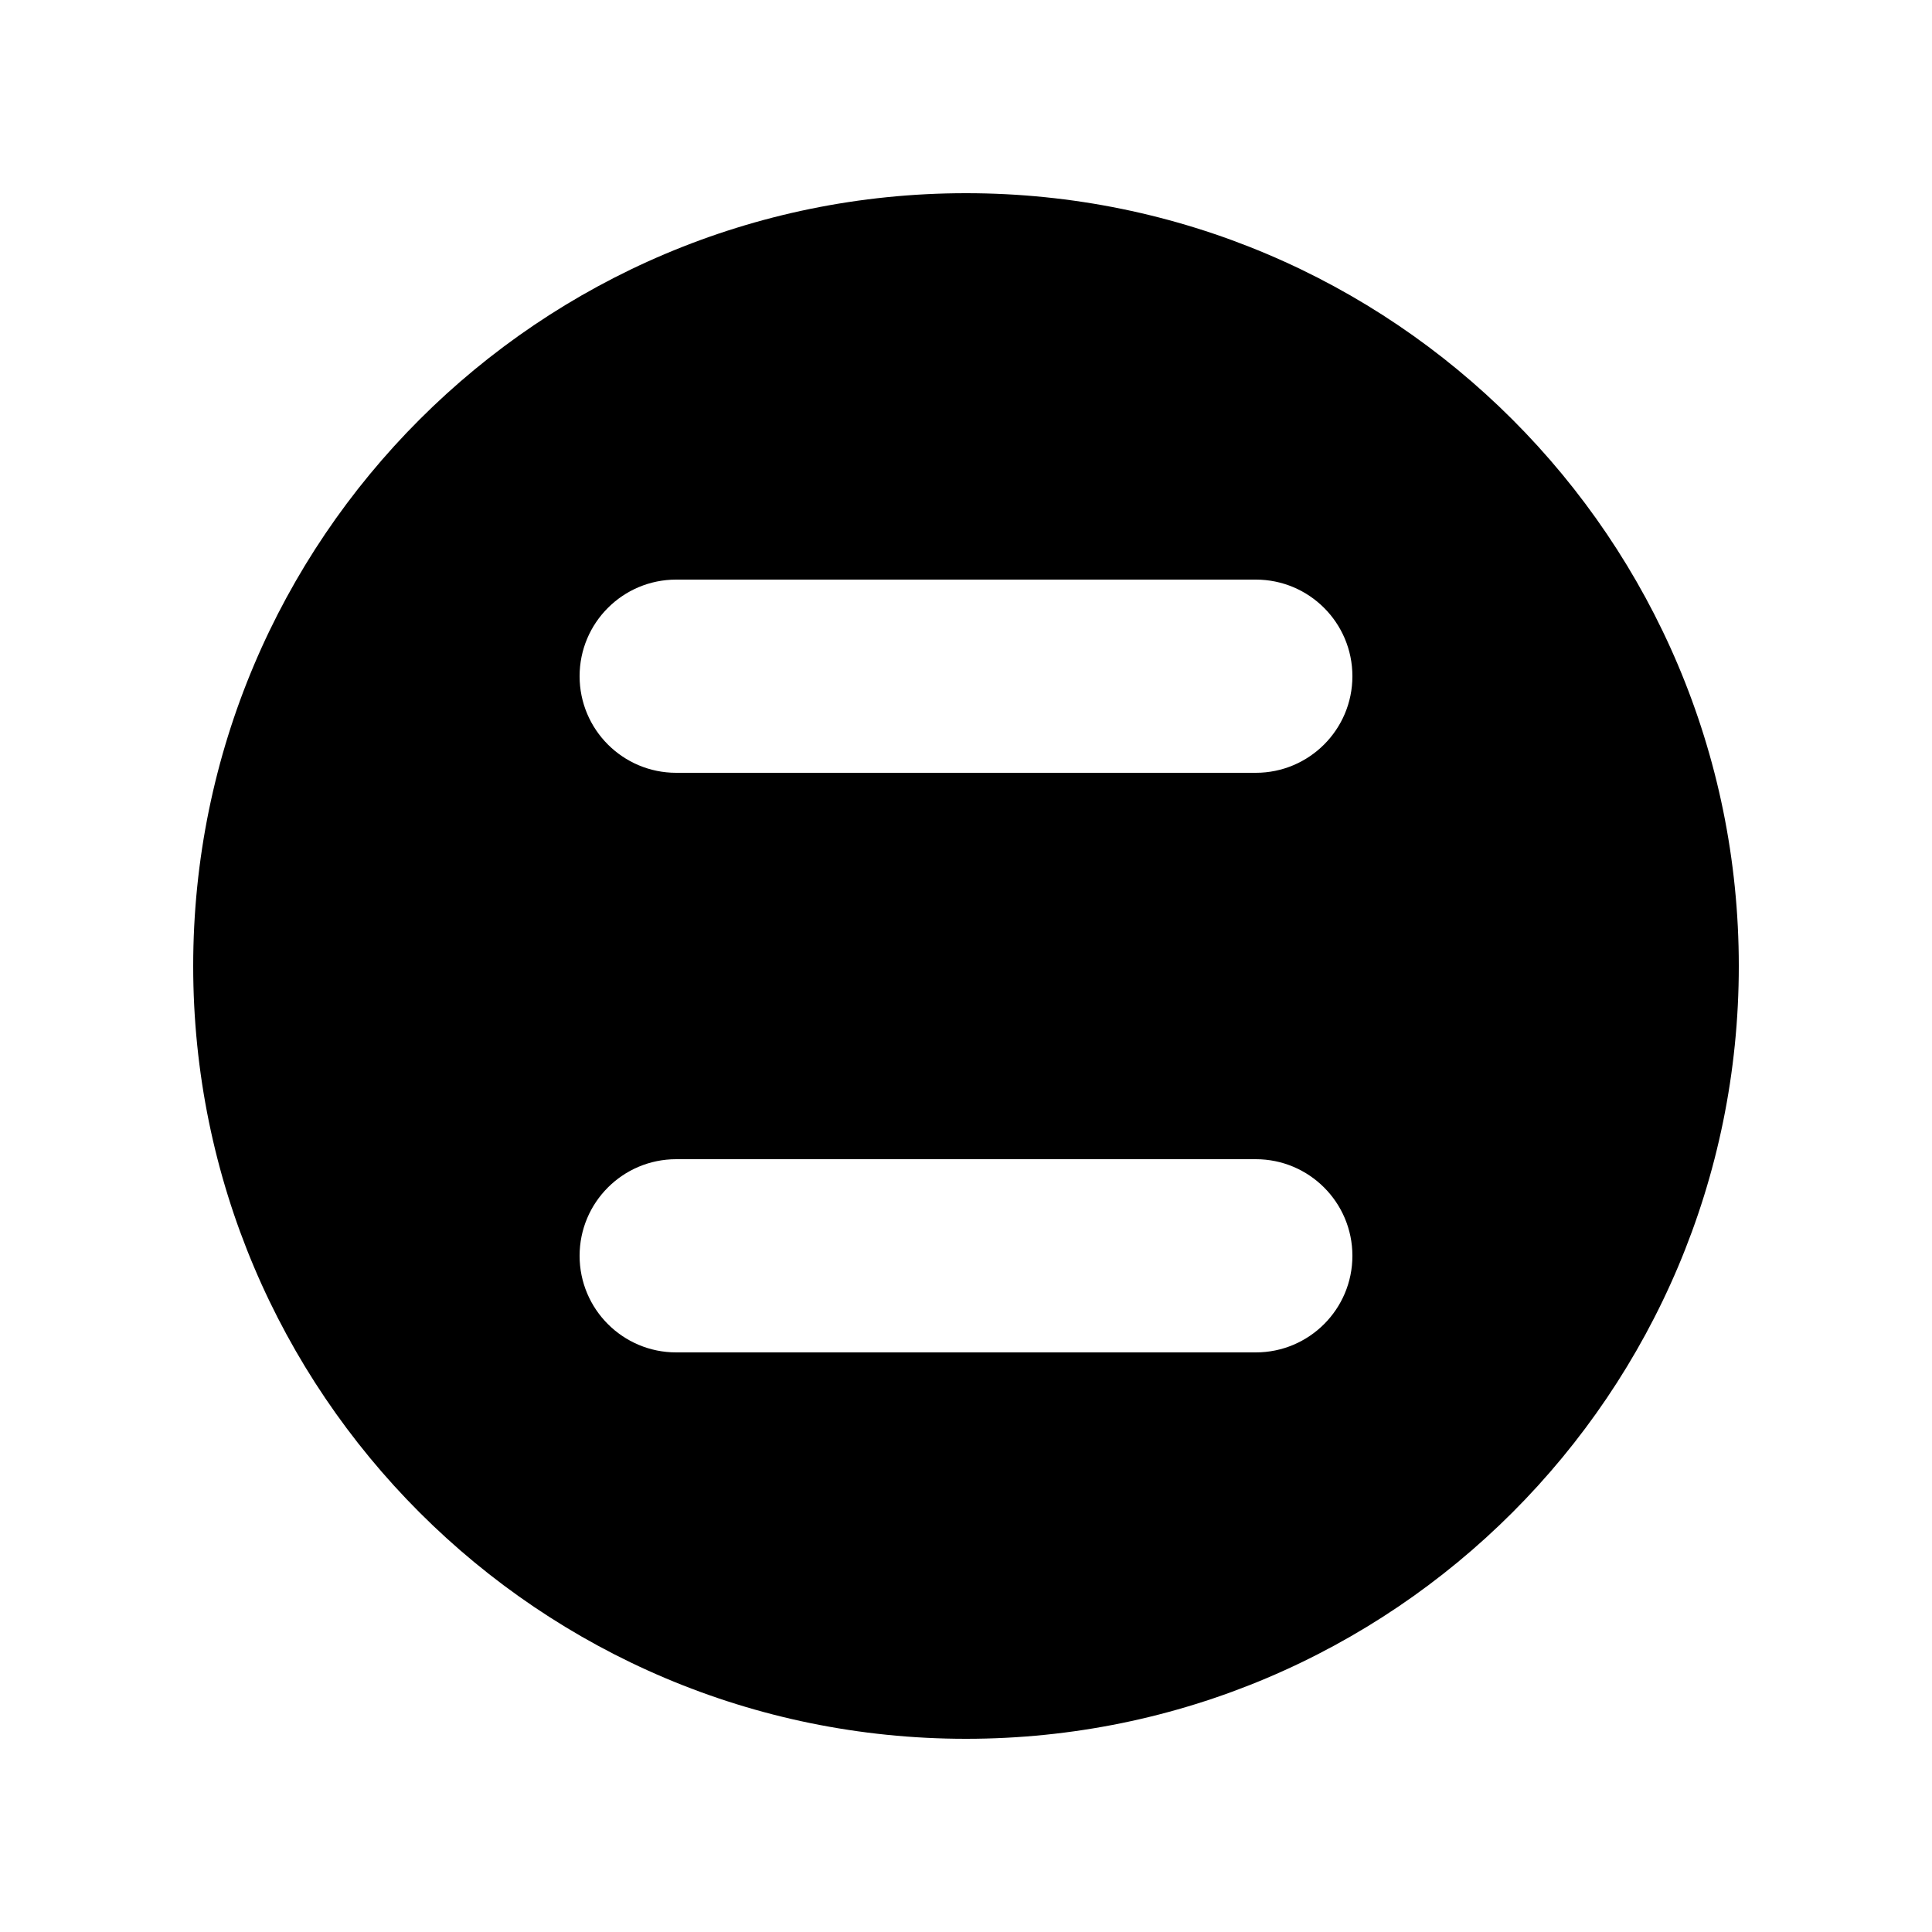
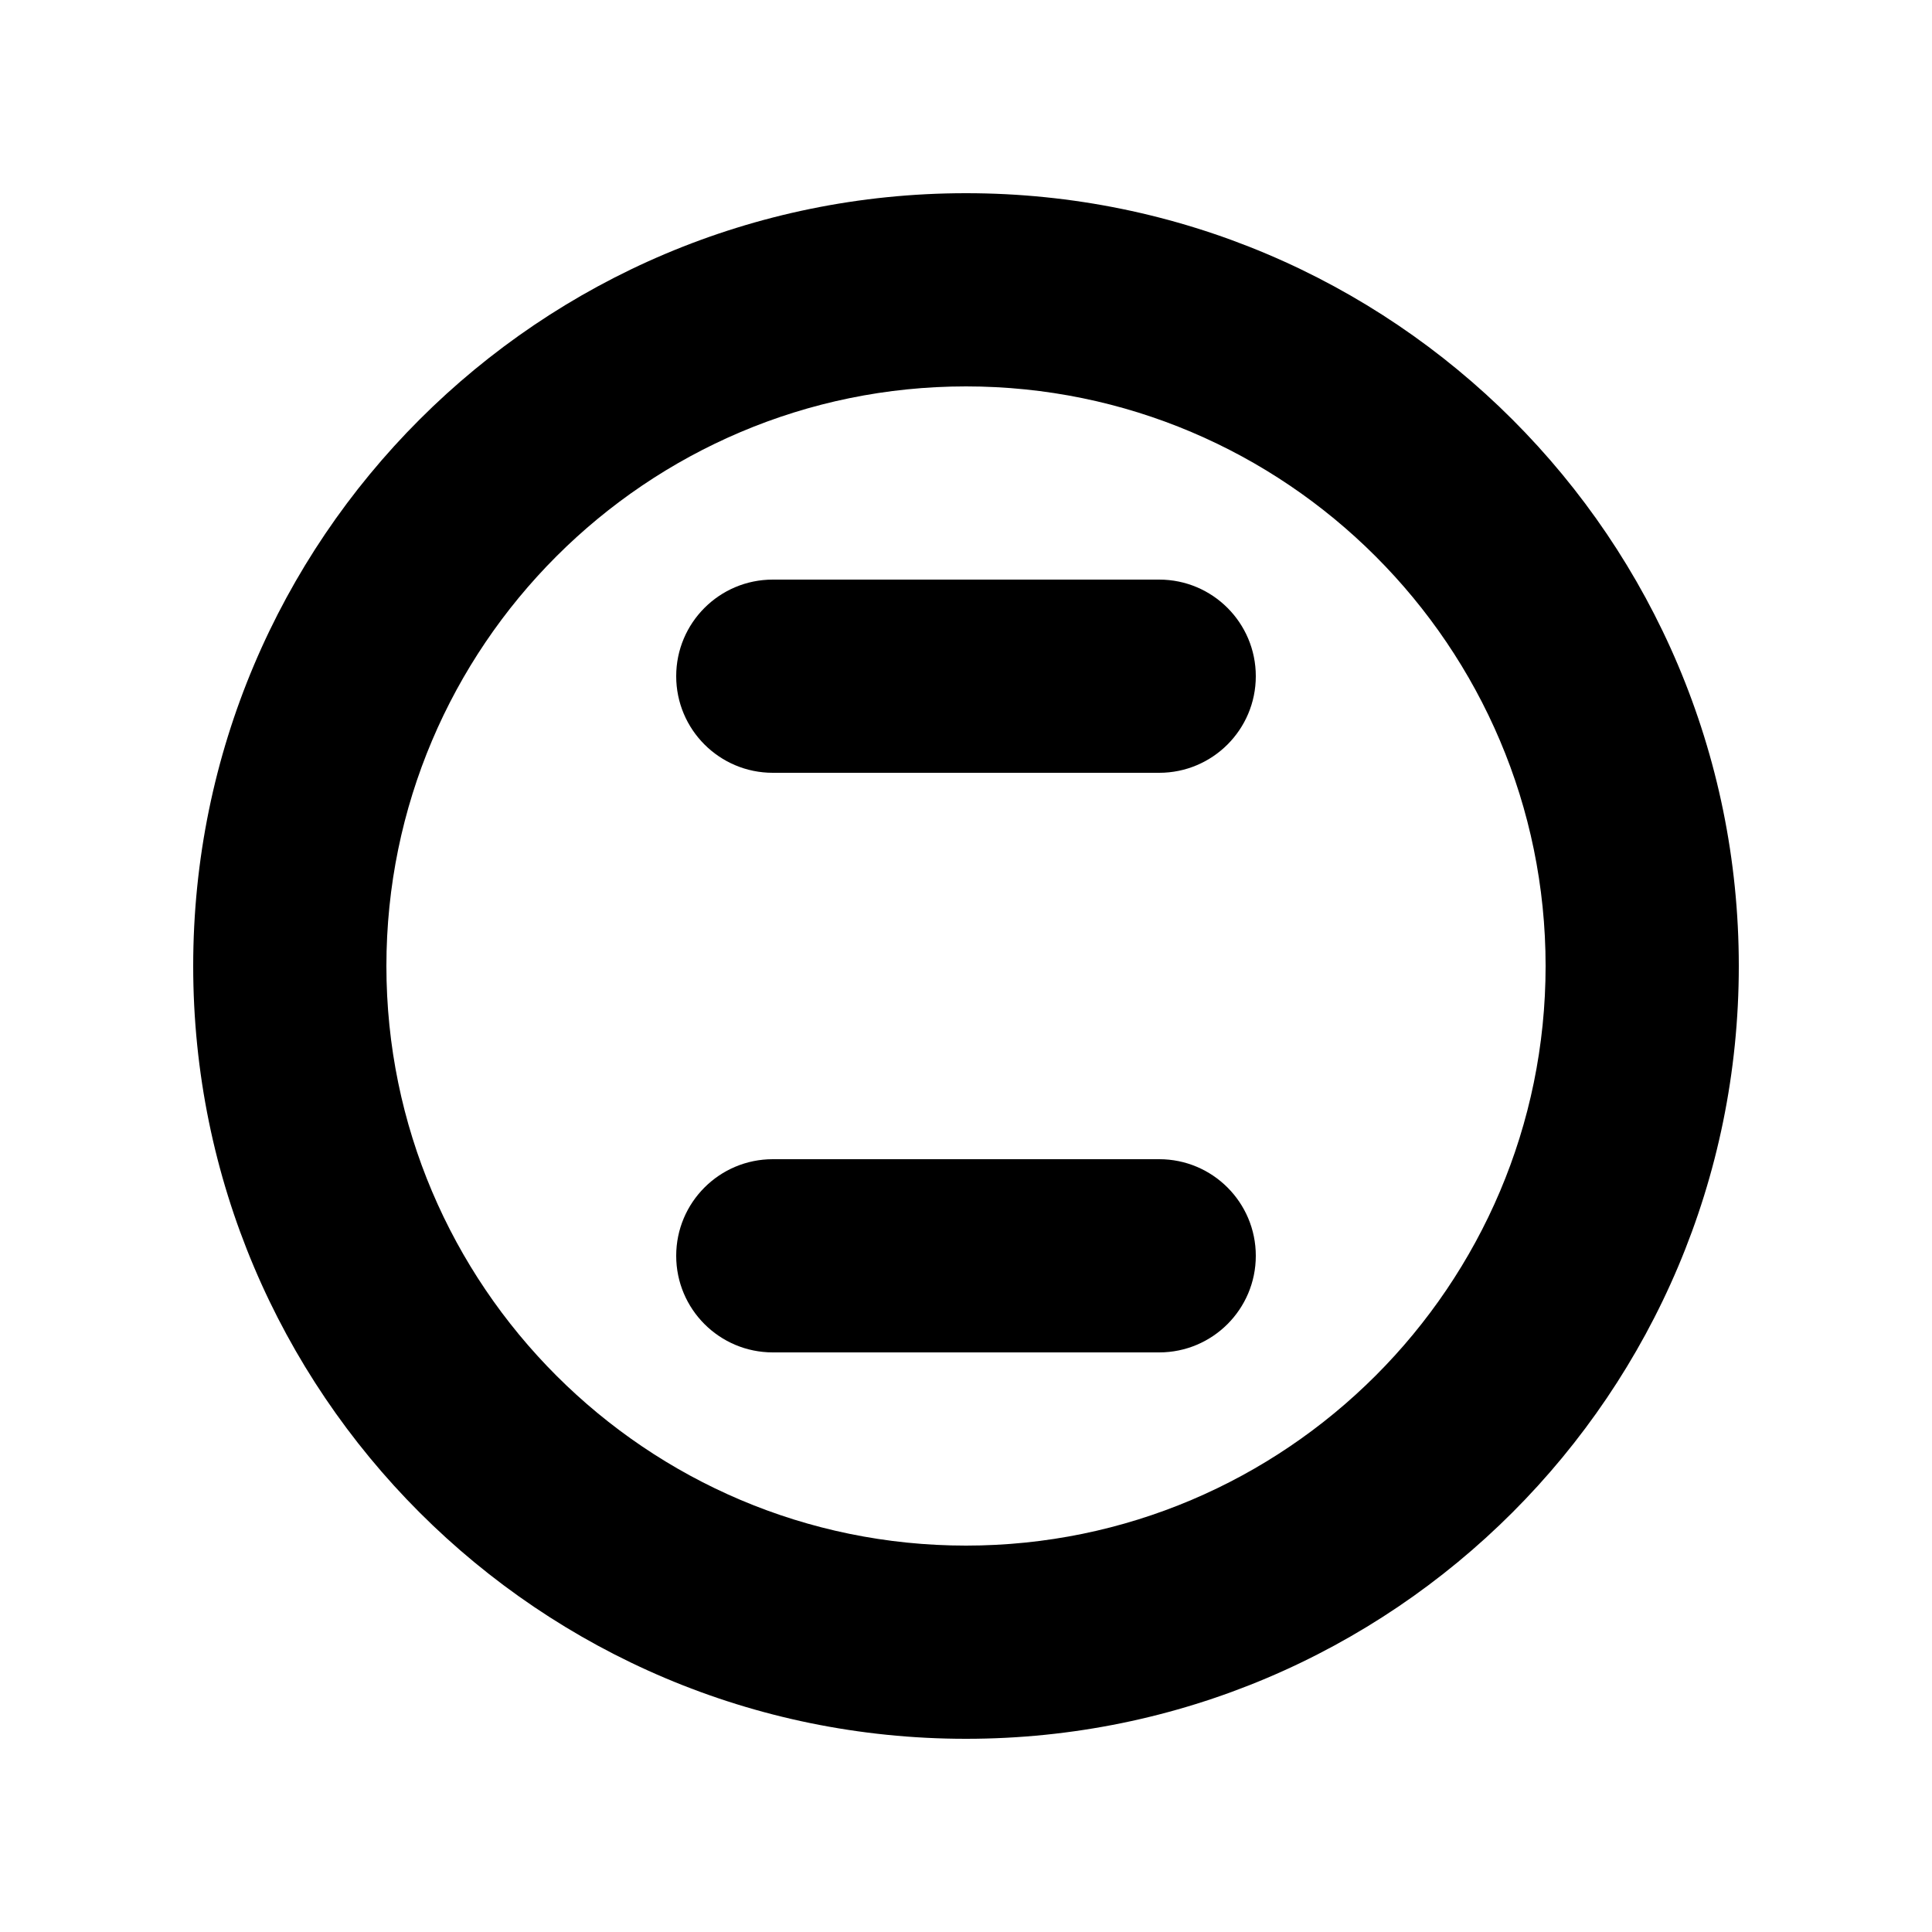
<svg xmlns="http://www.w3.org/2000/svg" width="24" height="24" viewBox="3 3 10 10">
-   <path fill="currentColor" fill-rule="evenodd" d="M8 4a4 4 0 1 0 0 8a4 4 0 0 0 0-8m1.5 6h-3a.5.5 0 0 1 0-1h3a.5.5 0 0 1 0 1m0-3h-3a.5.5 0 0 1 0-1h3a.5.5 0 0 1 0 1" clip-rule="evenodd" />
+   <g fill="currentColor">
+     <path d="M8 4a4 4 0 1 0 0 8a4 4 0 0 0 0-8m0 7c-1.654 0-3-1.346-3-3s1.346-3 3-3s3 1.346 3 3s-1.346 3-3 3" />
+     <path d="M9 6H7a.5.5 0 0 0 0 1h2a.5.5 0 0 0 0-1m0 3H7a.5.5 0 0 0 0 1h2a.5.5 0 0 0 0-1" />
+   </g>
</svg>
